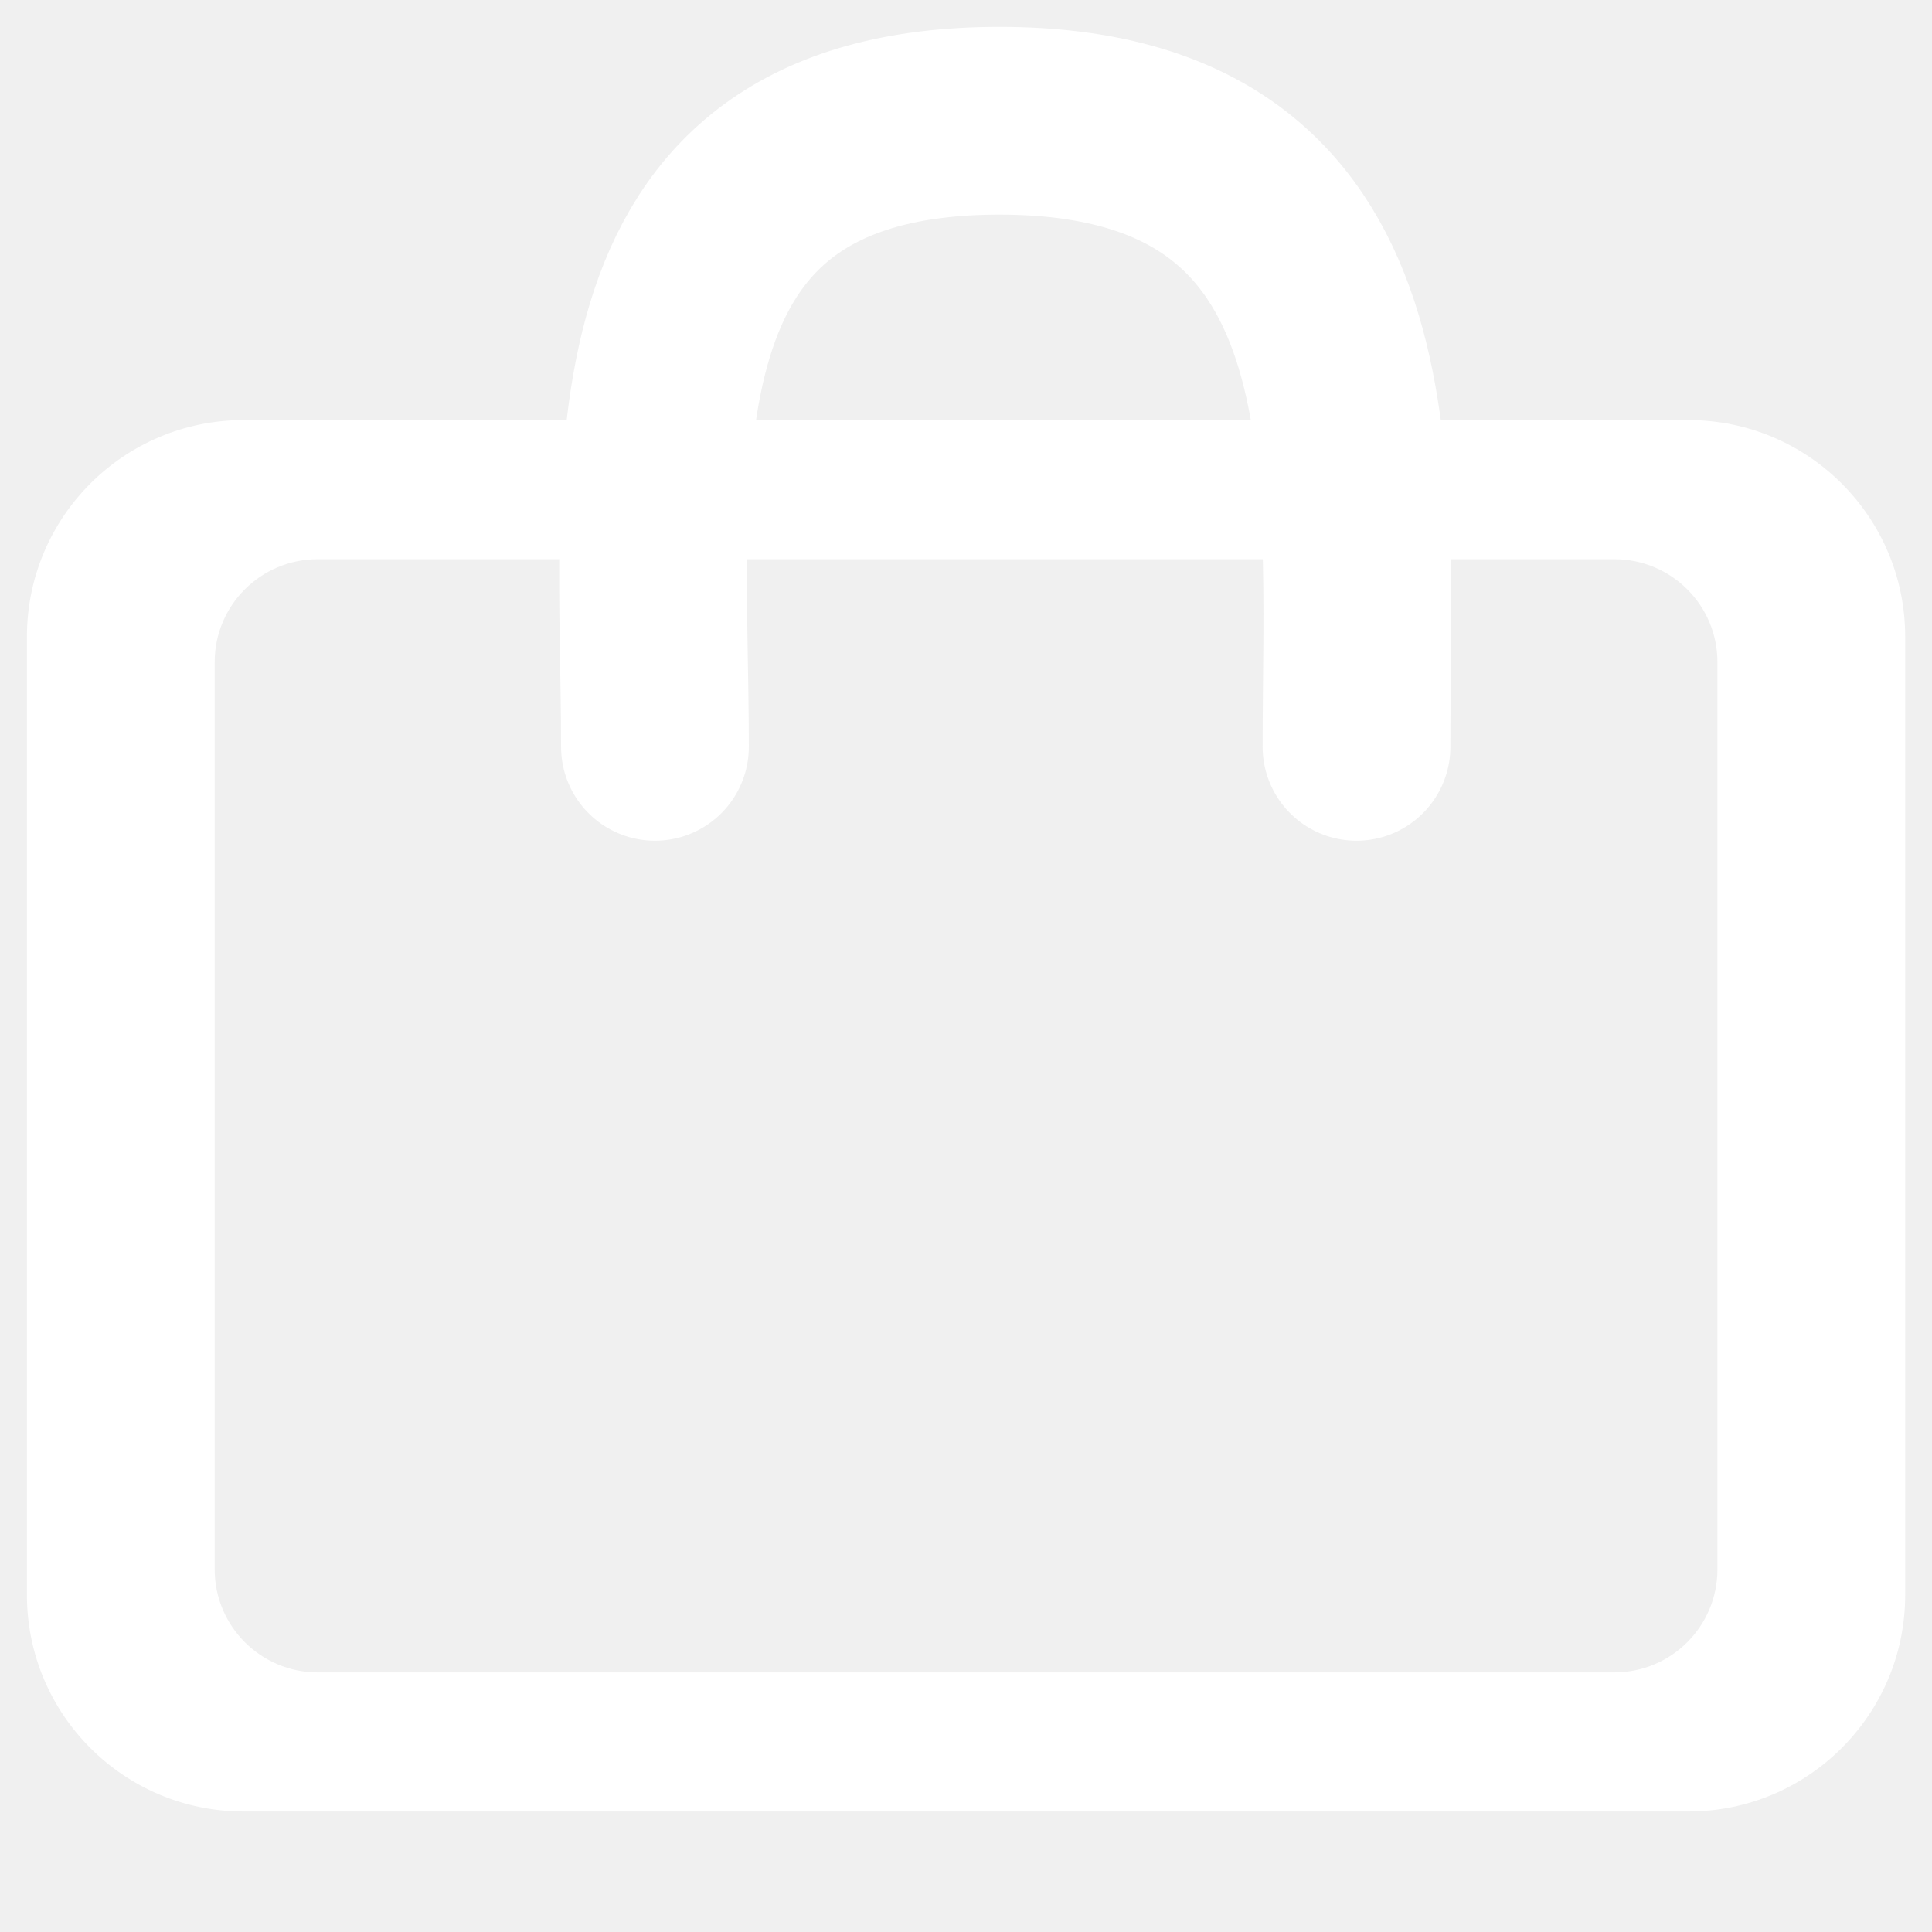
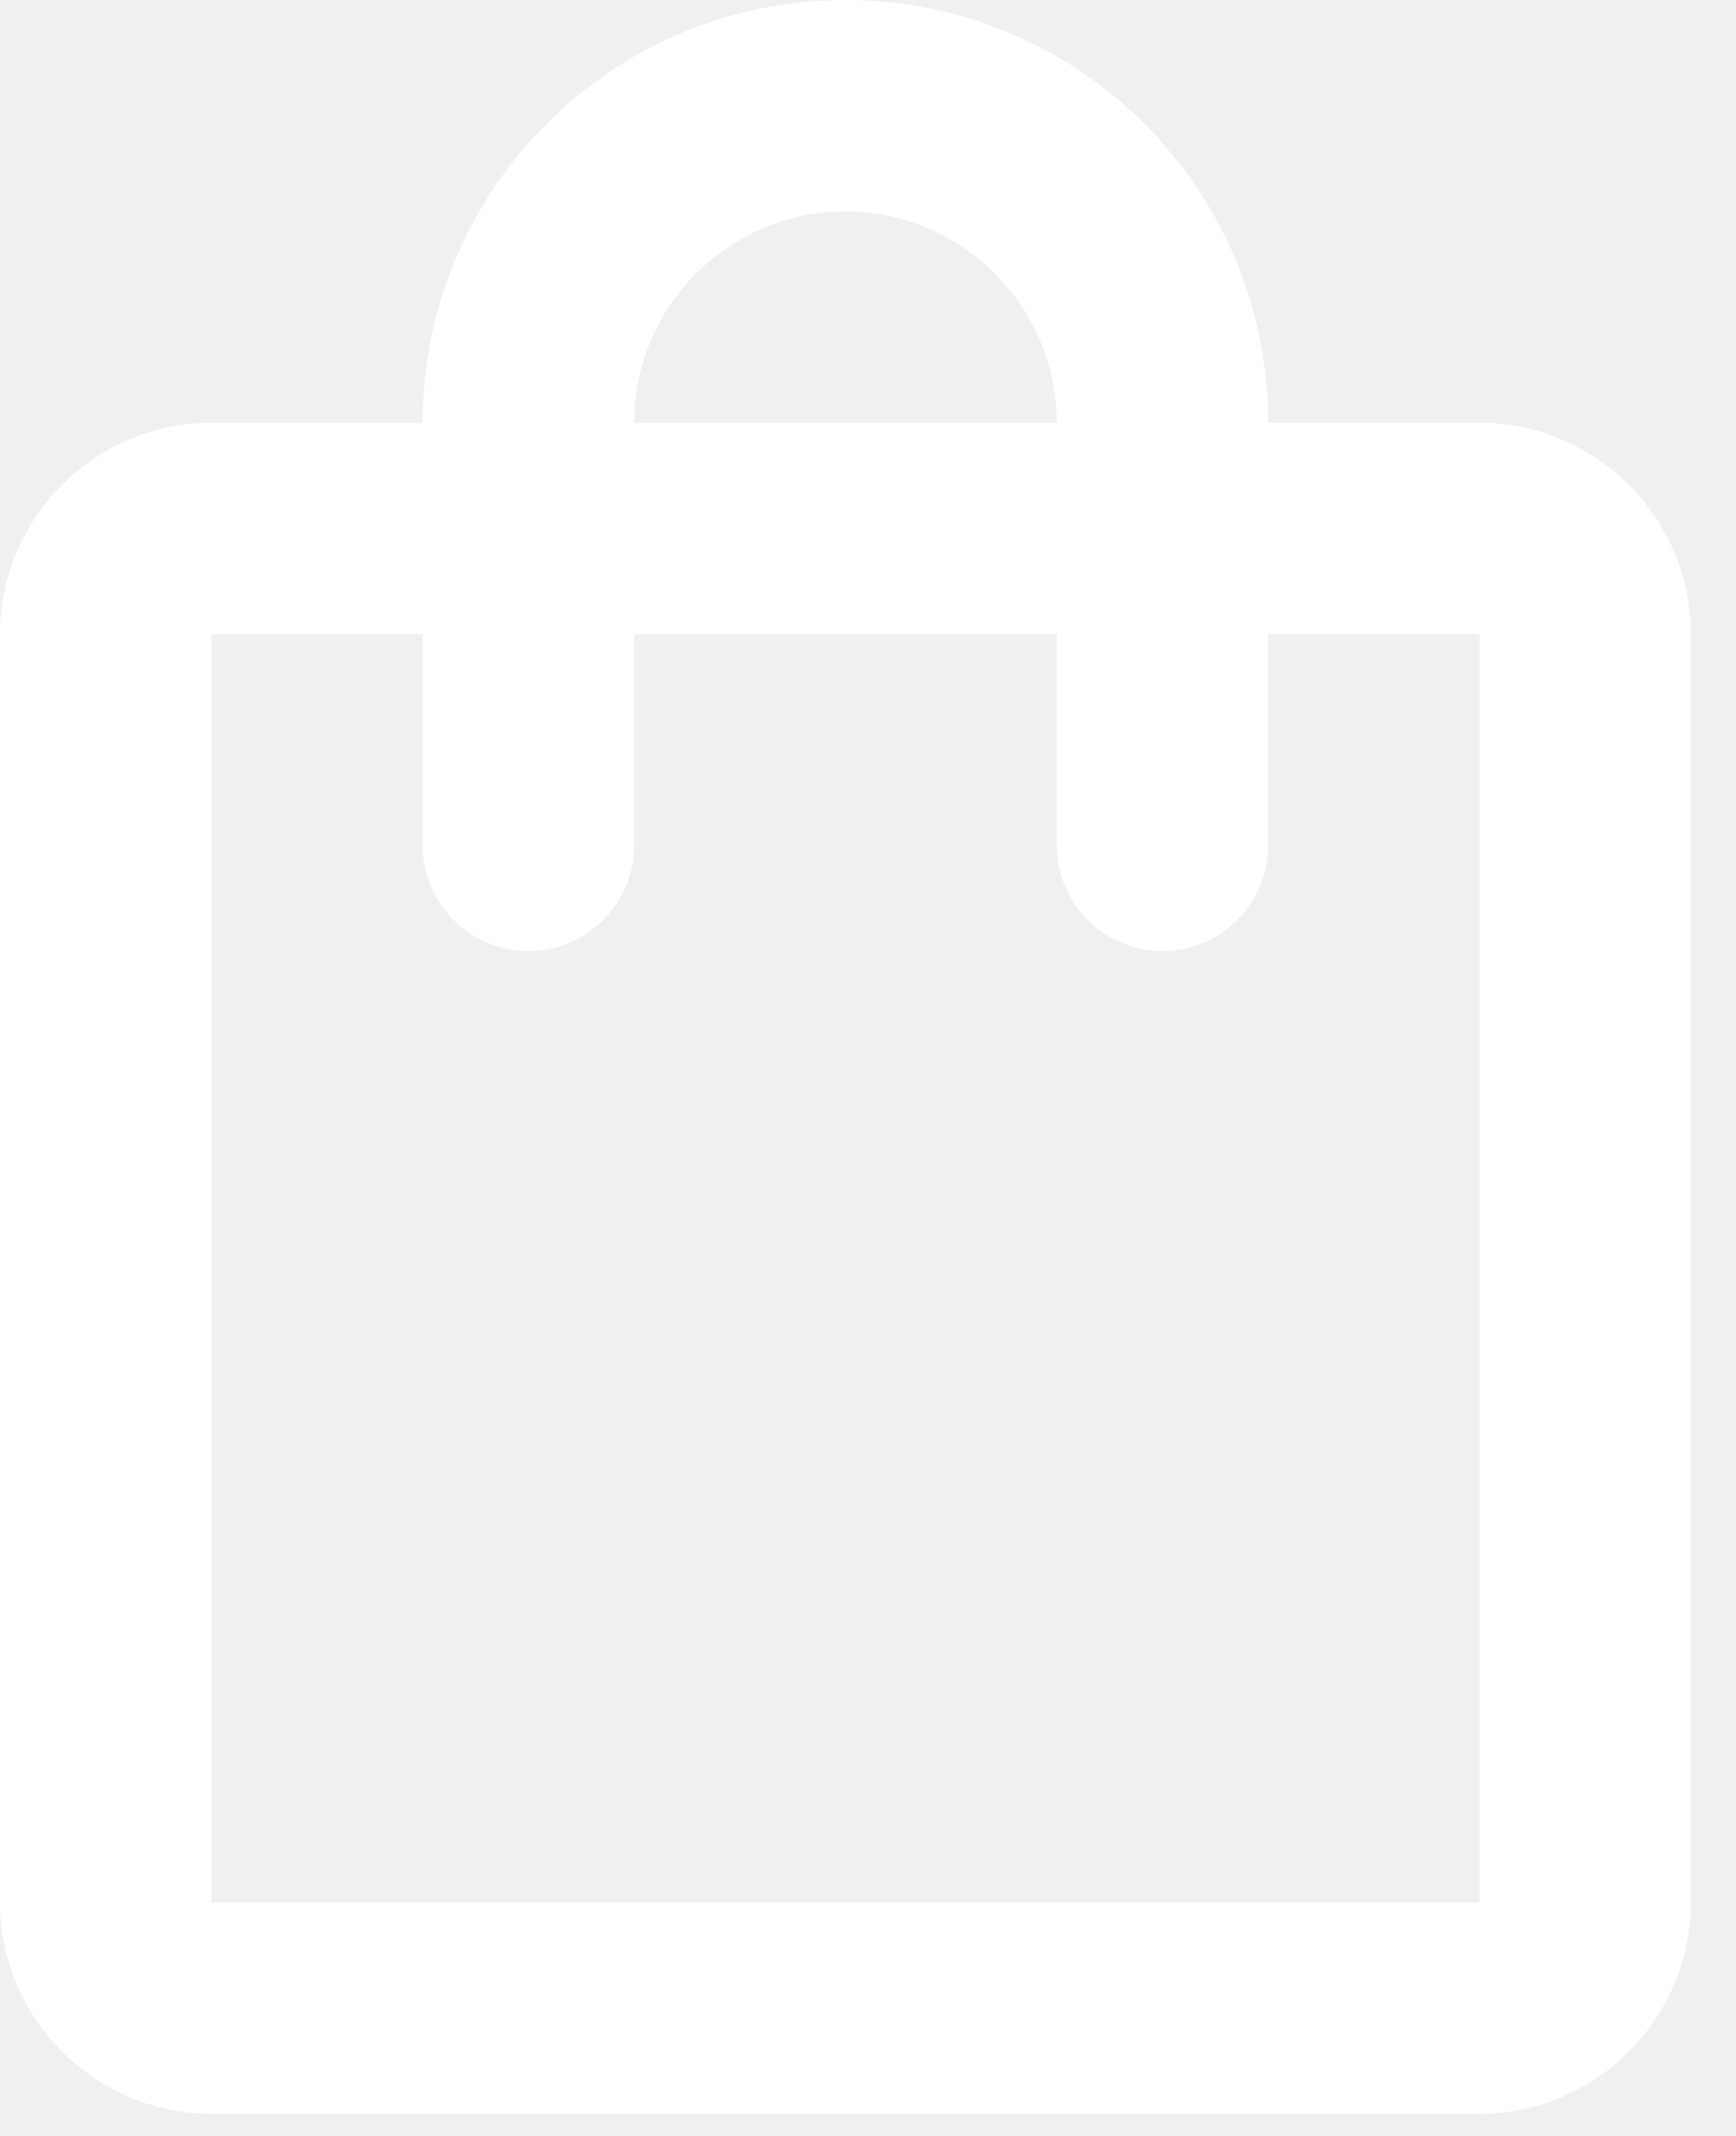
- <svg xmlns="http://www.w3.org/2000/svg" width="16" height="16" viewBox="0 0 16 16" fill="none">
-   <path fill-rule="evenodd" clip-rule="evenodd" d="M2.017 3.479C1.026 3.479 0.223 4.282 0.223 5.273V13.208C0.223 14.199 1.026 15.002 2.017 15.002H13.983C14.974 15.002 15.778 14.199 15.778 13.208V5.273C15.778 4.282 14.974 3.479 13.983 3.479H2.017ZM2.631 4.631C2.16 4.631 1.778 5.012 1.778 5.483V12.998C1.778 13.468 2.16 13.85 2.631 13.85H13.37C13.841 13.85 14.223 13.468 14.223 12.998V5.483C14.223 5.012 13.841 4.631 13.37 4.631H2.631Z" fill="white" />
-   <path d="M5.424 6.185C5.424 3.904 5.022 1 8.276 1C11.529 1 11.234 3.904 11.234 6.185" stroke="white" stroke-width="1.555" stroke-linecap="round" />
+ <svg xmlns="http://www.w3.org/2000/svg" width="26" height="32" viewBox="0 0 26 32" fill="none">
+   <path d="M22.167 6.333H19C19 2.834 16.166 0 12.667 0C9.168 0 6.333 2.834 6.333 6.333H3.167C1.425 6.333 0 7.758 0 9.5V28.5C0 30.242 1.425 31.667 3.167 31.667H22.167C23.908 31.667 25.333 30.242 25.333 28.5V9.5C25.333 7.758 23.908 6.333 22.167 6.333ZM12.667 3.167C14.408 3.167 15.833 4.592 15.833 6.333H9.5C9.5 4.592 10.925 3.167 12.667 3.167ZM22.167 28.5H3.167V9.5H6.333V12.667C6.333 13.537 7.046 14.25 7.917 14.25C8.787 14.25 9.5 13.537 9.5 12.667V9.5H15.833V12.667C15.833 13.537 16.546 14.25 17.417 14.25C18.288 14.25 19 13.537 19 12.667V9.5H22.167V28.5Z" fill="white" />
</svg>
